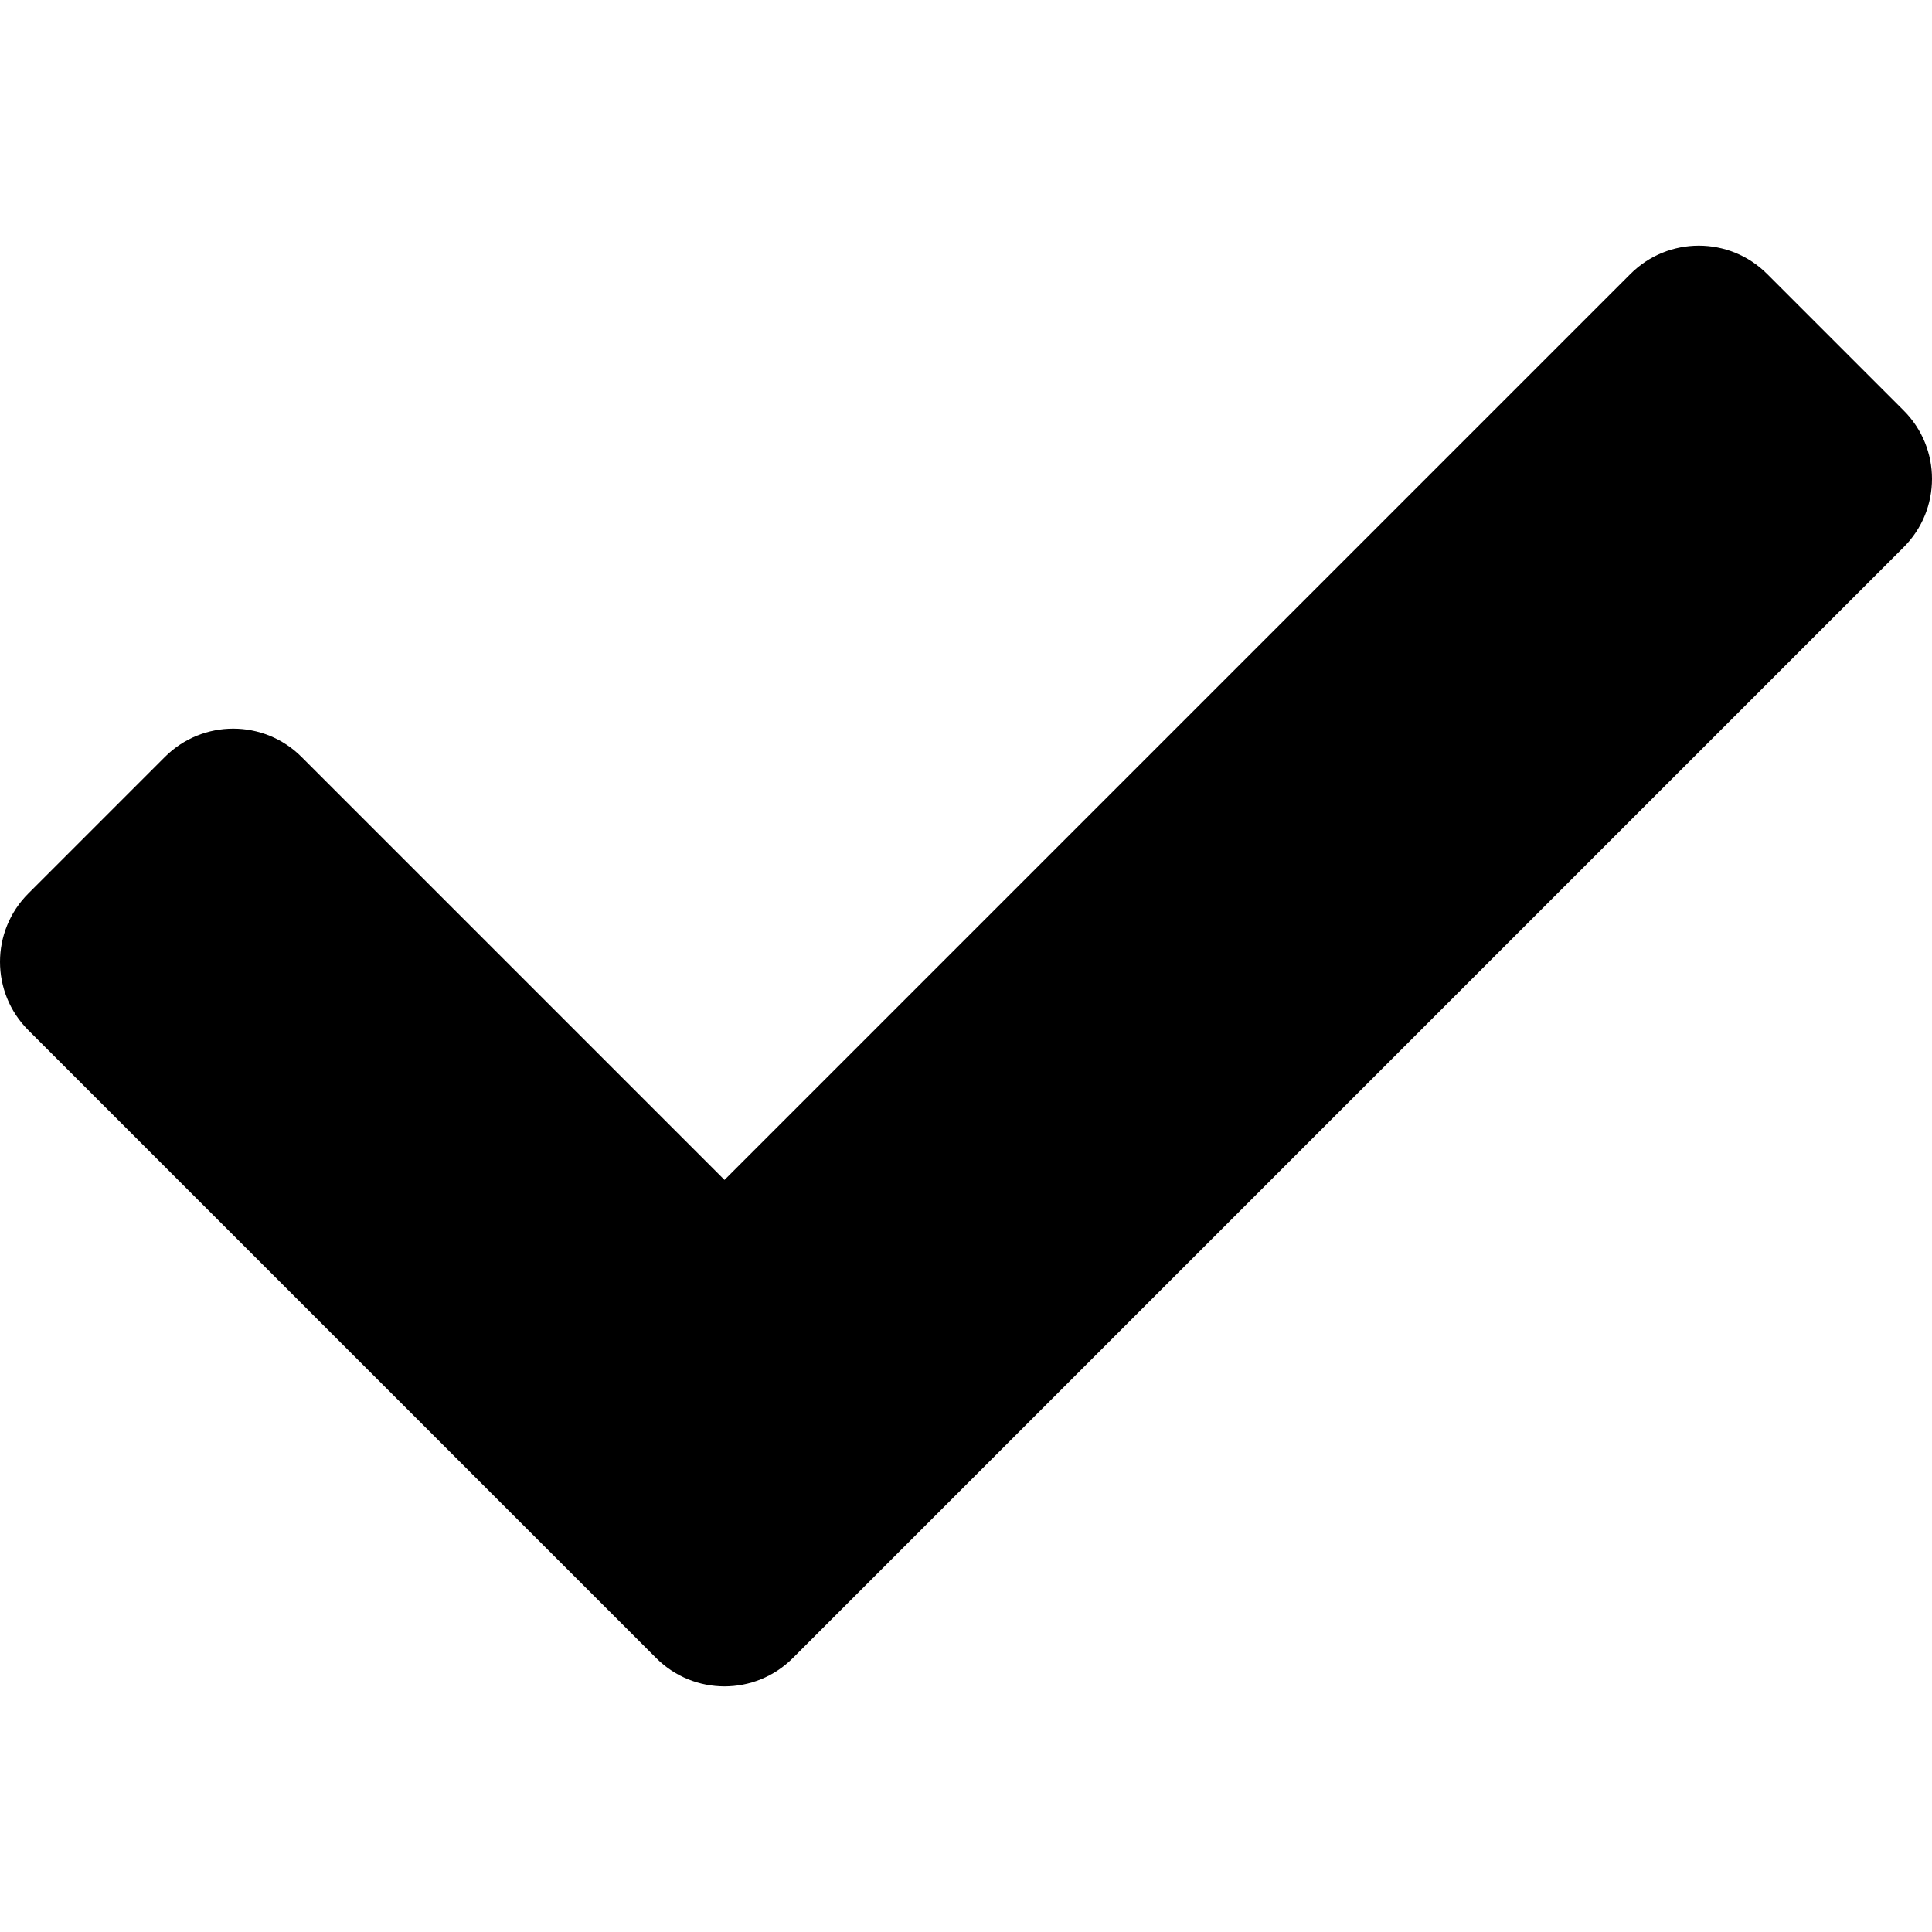
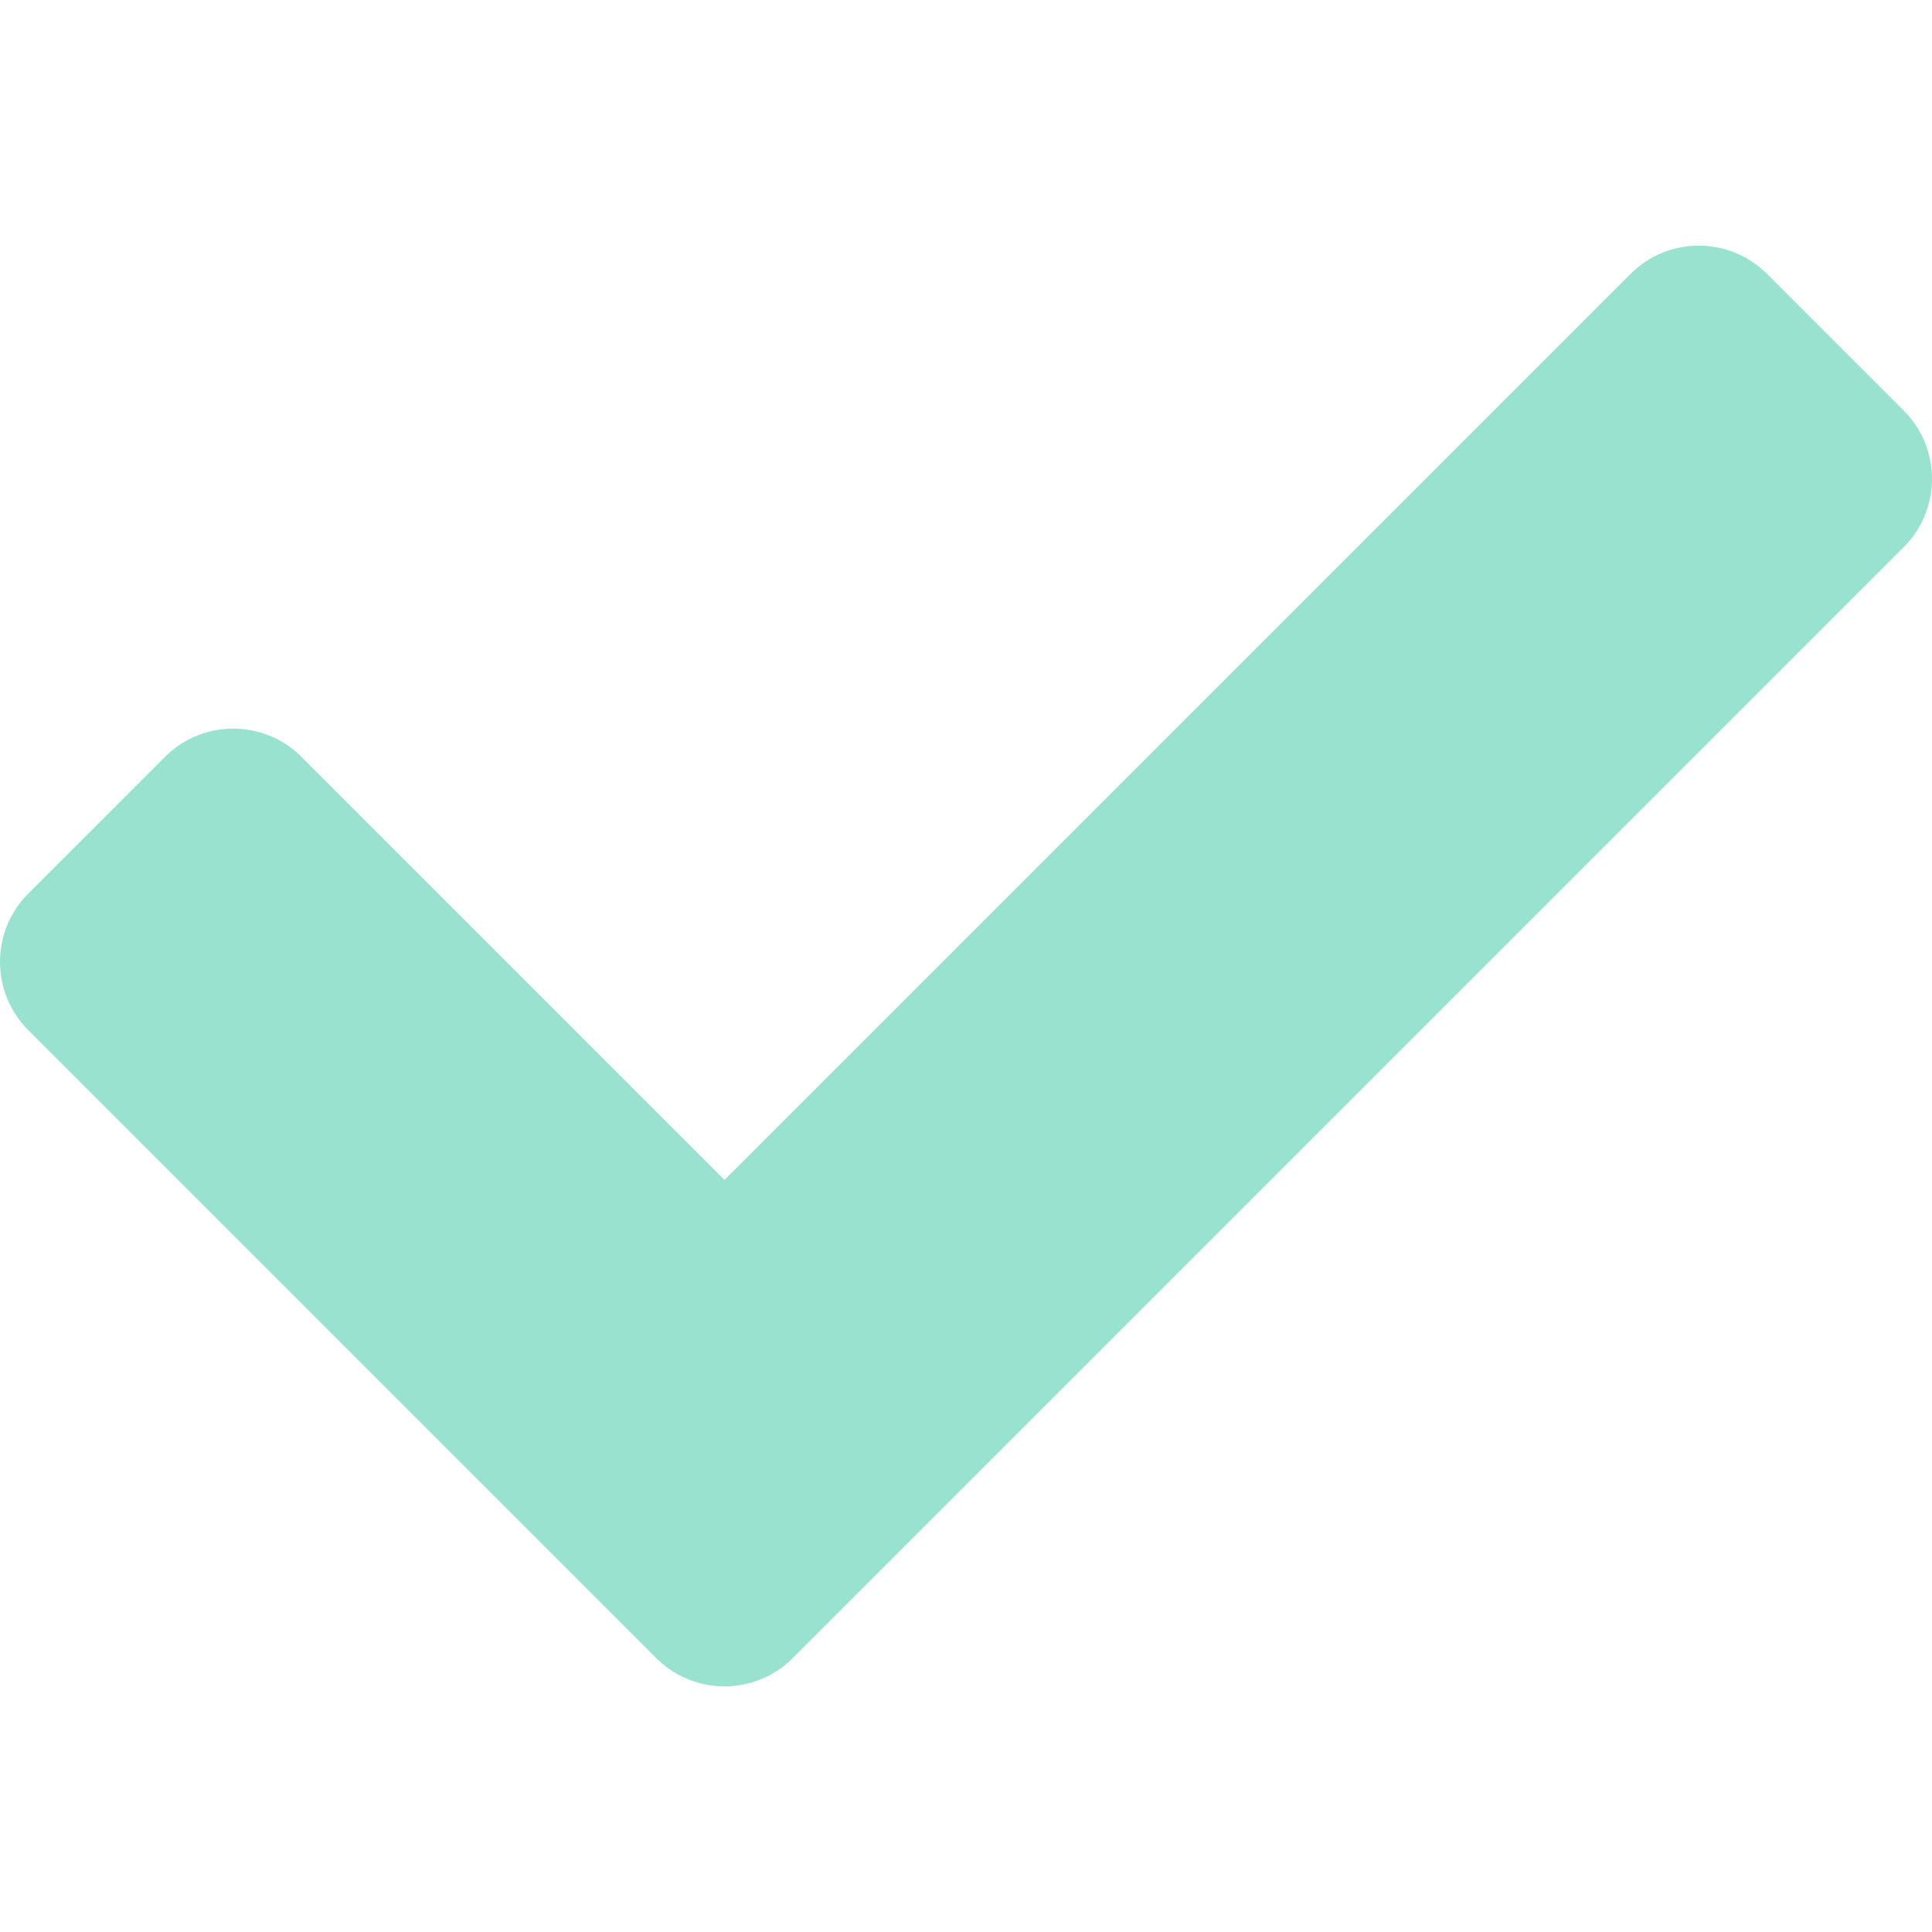
<svg xmlns="http://www.w3.org/2000/svg" aria-hidden="true" focusable="false" data-prefix="fas" data-icon="check" class="svg-inline--fa fa-check fa-w-16" role="img" viewBox="0 0 512 512">
-   <path fill="currentColor" d="M173.898 439.404l-166.4-166.4c-9.997-9.997-9.997-26.206 0-36.204l36.203-36.204c9.997-9.998 26.207-9.998 36.204 0L192 312.69 432.095 72.596c9.997-9.997 26.207-9.997 36.204 0l36.203 36.204c9.997 9.997 9.997 26.206 0 36.204l-294.4 294.401c-9.998 9.997-26.207 9.997-36.204-.001z" />
+   <path fill="#99E2D0" d="M173.898 439.404l-166.4-166.4c-9.997-9.997-9.997-26.206 0-36.204l36.203-36.204c9.997-9.998 26.207-9.998 36.204 0L192 312.69 432.095 72.596c9.997-9.997 26.207-9.997 36.204 0l36.203 36.204c9.997 9.997 9.997 26.206 0 36.204l-294.4 294.401c-9.998 9.997-26.207 9.997-36.204-.001z" />
</svg>
